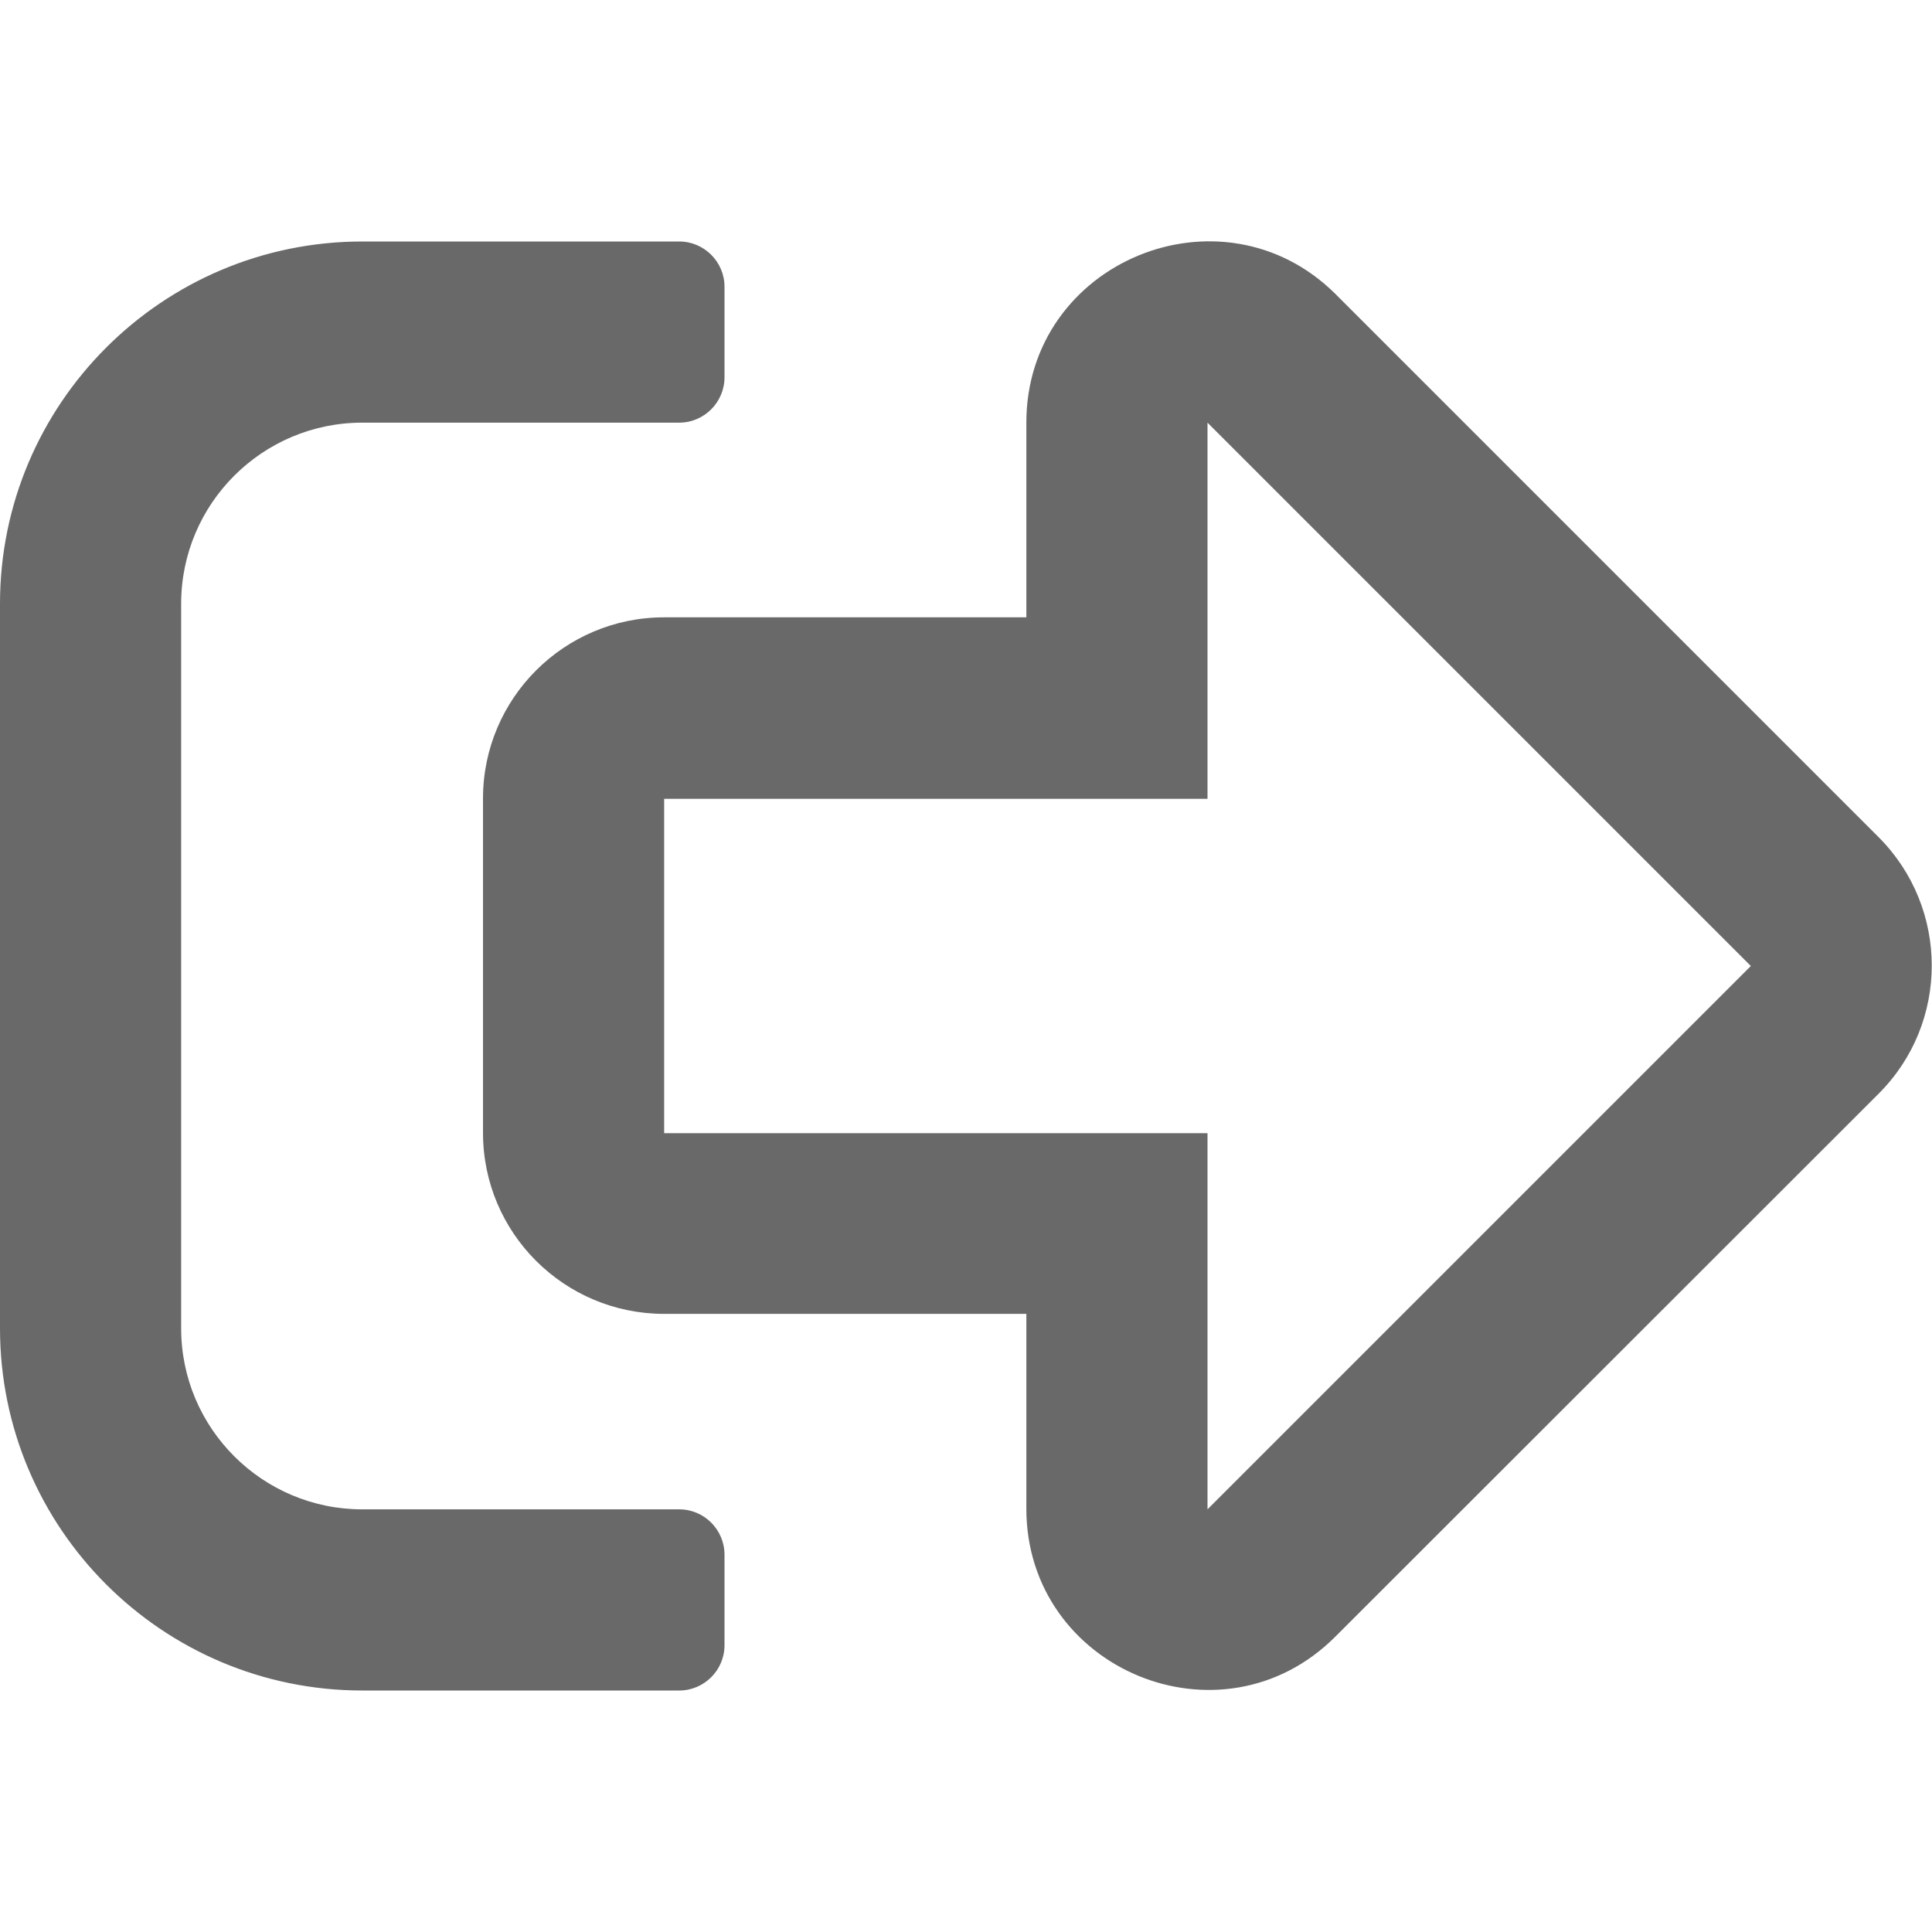
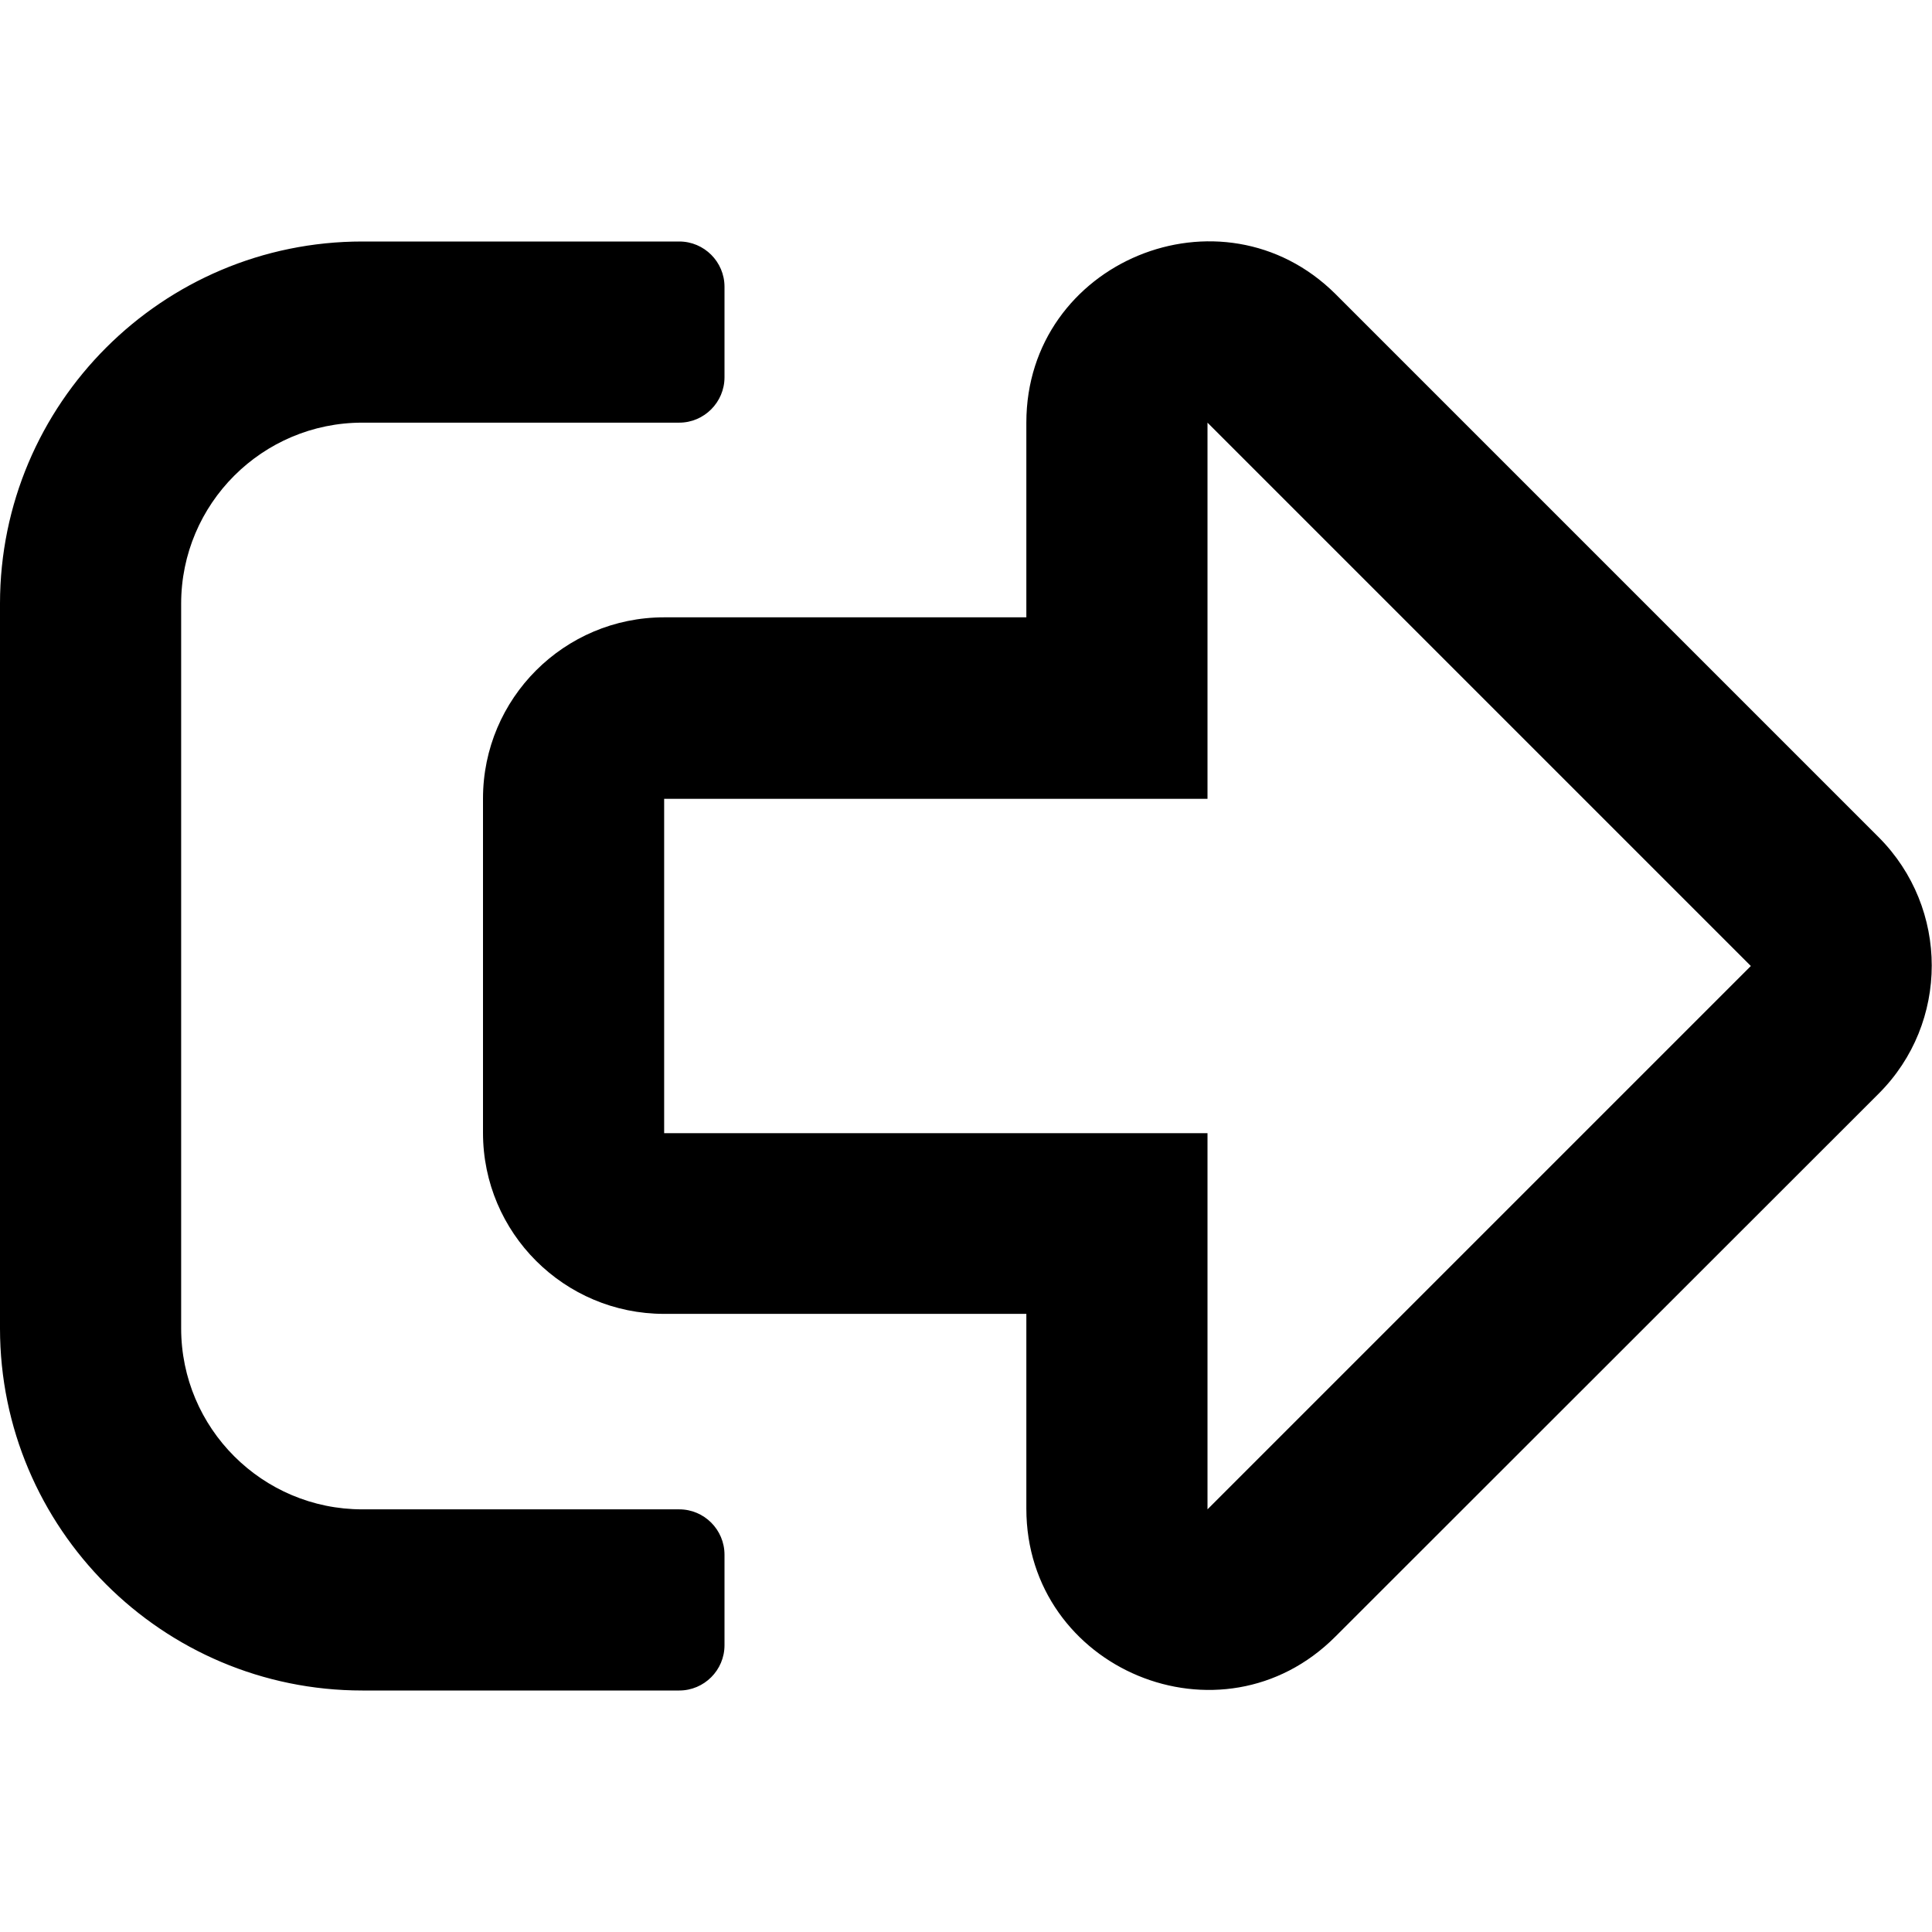
- <svg xmlns="http://www.w3.org/2000/svg" width="17" height="17" viewBox="0 0 17 17" fill="none">
-   <path d="M9.031 3.719V5.432H5.844C4.964 5.432 4.25 6.146 4.25 7.026V9.968C4.25 10.848 4.964 11.561 5.844 11.561H9.031V13.275C9.031 14.689 10.748 15.406 11.751 14.4L16.532 9.622C17.153 9.001 17.153 7.992 16.532 7.368L11.751 2.587C10.751 1.594 9.031 2.301 9.031 3.719ZM15.406 8.5L10.625 13.281V9.971H5.844V7.029H10.625V3.719L15.406 8.5ZM3.188 2.125H5.977C6.196 2.125 6.375 2.304 6.375 2.523V3.32C6.375 3.539 6.196 3.719 5.977 3.719H3.188C2.308 3.719 1.594 4.433 1.594 5.312V11.688C1.594 12.567 2.308 13.281 3.188 13.281H5.977C6.196 13.281 6.375 13.46 6.375 13.68V14.477C6.375 14.696 6.196 14.875 5.977 14.875H3.188C1.428 14.875 0 13.447 0 11.688V5.312C0 3.553 1.428 2.125 3.188 2.125Z" fill="#696969" />
+ <svg xmlns="http://www.w3.org/2000/svg" width="17" height="17" viewBox="0 0 17 17">
+   <path d="M9.031 3.719V5.432H5.844C4.964 5.432 4.25 6.146 4.25 7.026V9.968C4.25 10.848 4.964 11.561 5.844 11.561H9.031V13.275C9.031 14.689 10.748 15.406 11.751 14.4L16.532 9.622C17.153 9.001 17.153 7.992 16.532 7.368L11.751 2.587C10.751 1.594 9.031 2.301 9.031 3.719ZM15.406 8.5L10.625 13.281V9.971H5.844V7.029H10.625V3.719L15.406 8.5ZM3.188 2.125H5.977C6.196 2.125 6.375 2.304 6.375 2.523V3.32C6.375 3.539 6.196 3.719 5.977 3.719H3.188C2.308 3.719 1.594 4.433 1.594 5.312V11.688C1.594 12.567 2.308 13.281 3.188 13.281H5.977C6.196 13.281 6.375 13.46 6.375 13.68V14.477C6.375 14.696 6.196 14.875 5.977 14.875H3.188C1.428 14.875 0 13.447 0 11.688V5.312C0 3.553 1.428 2.125 3.188 2.125Z" />
</svg>
